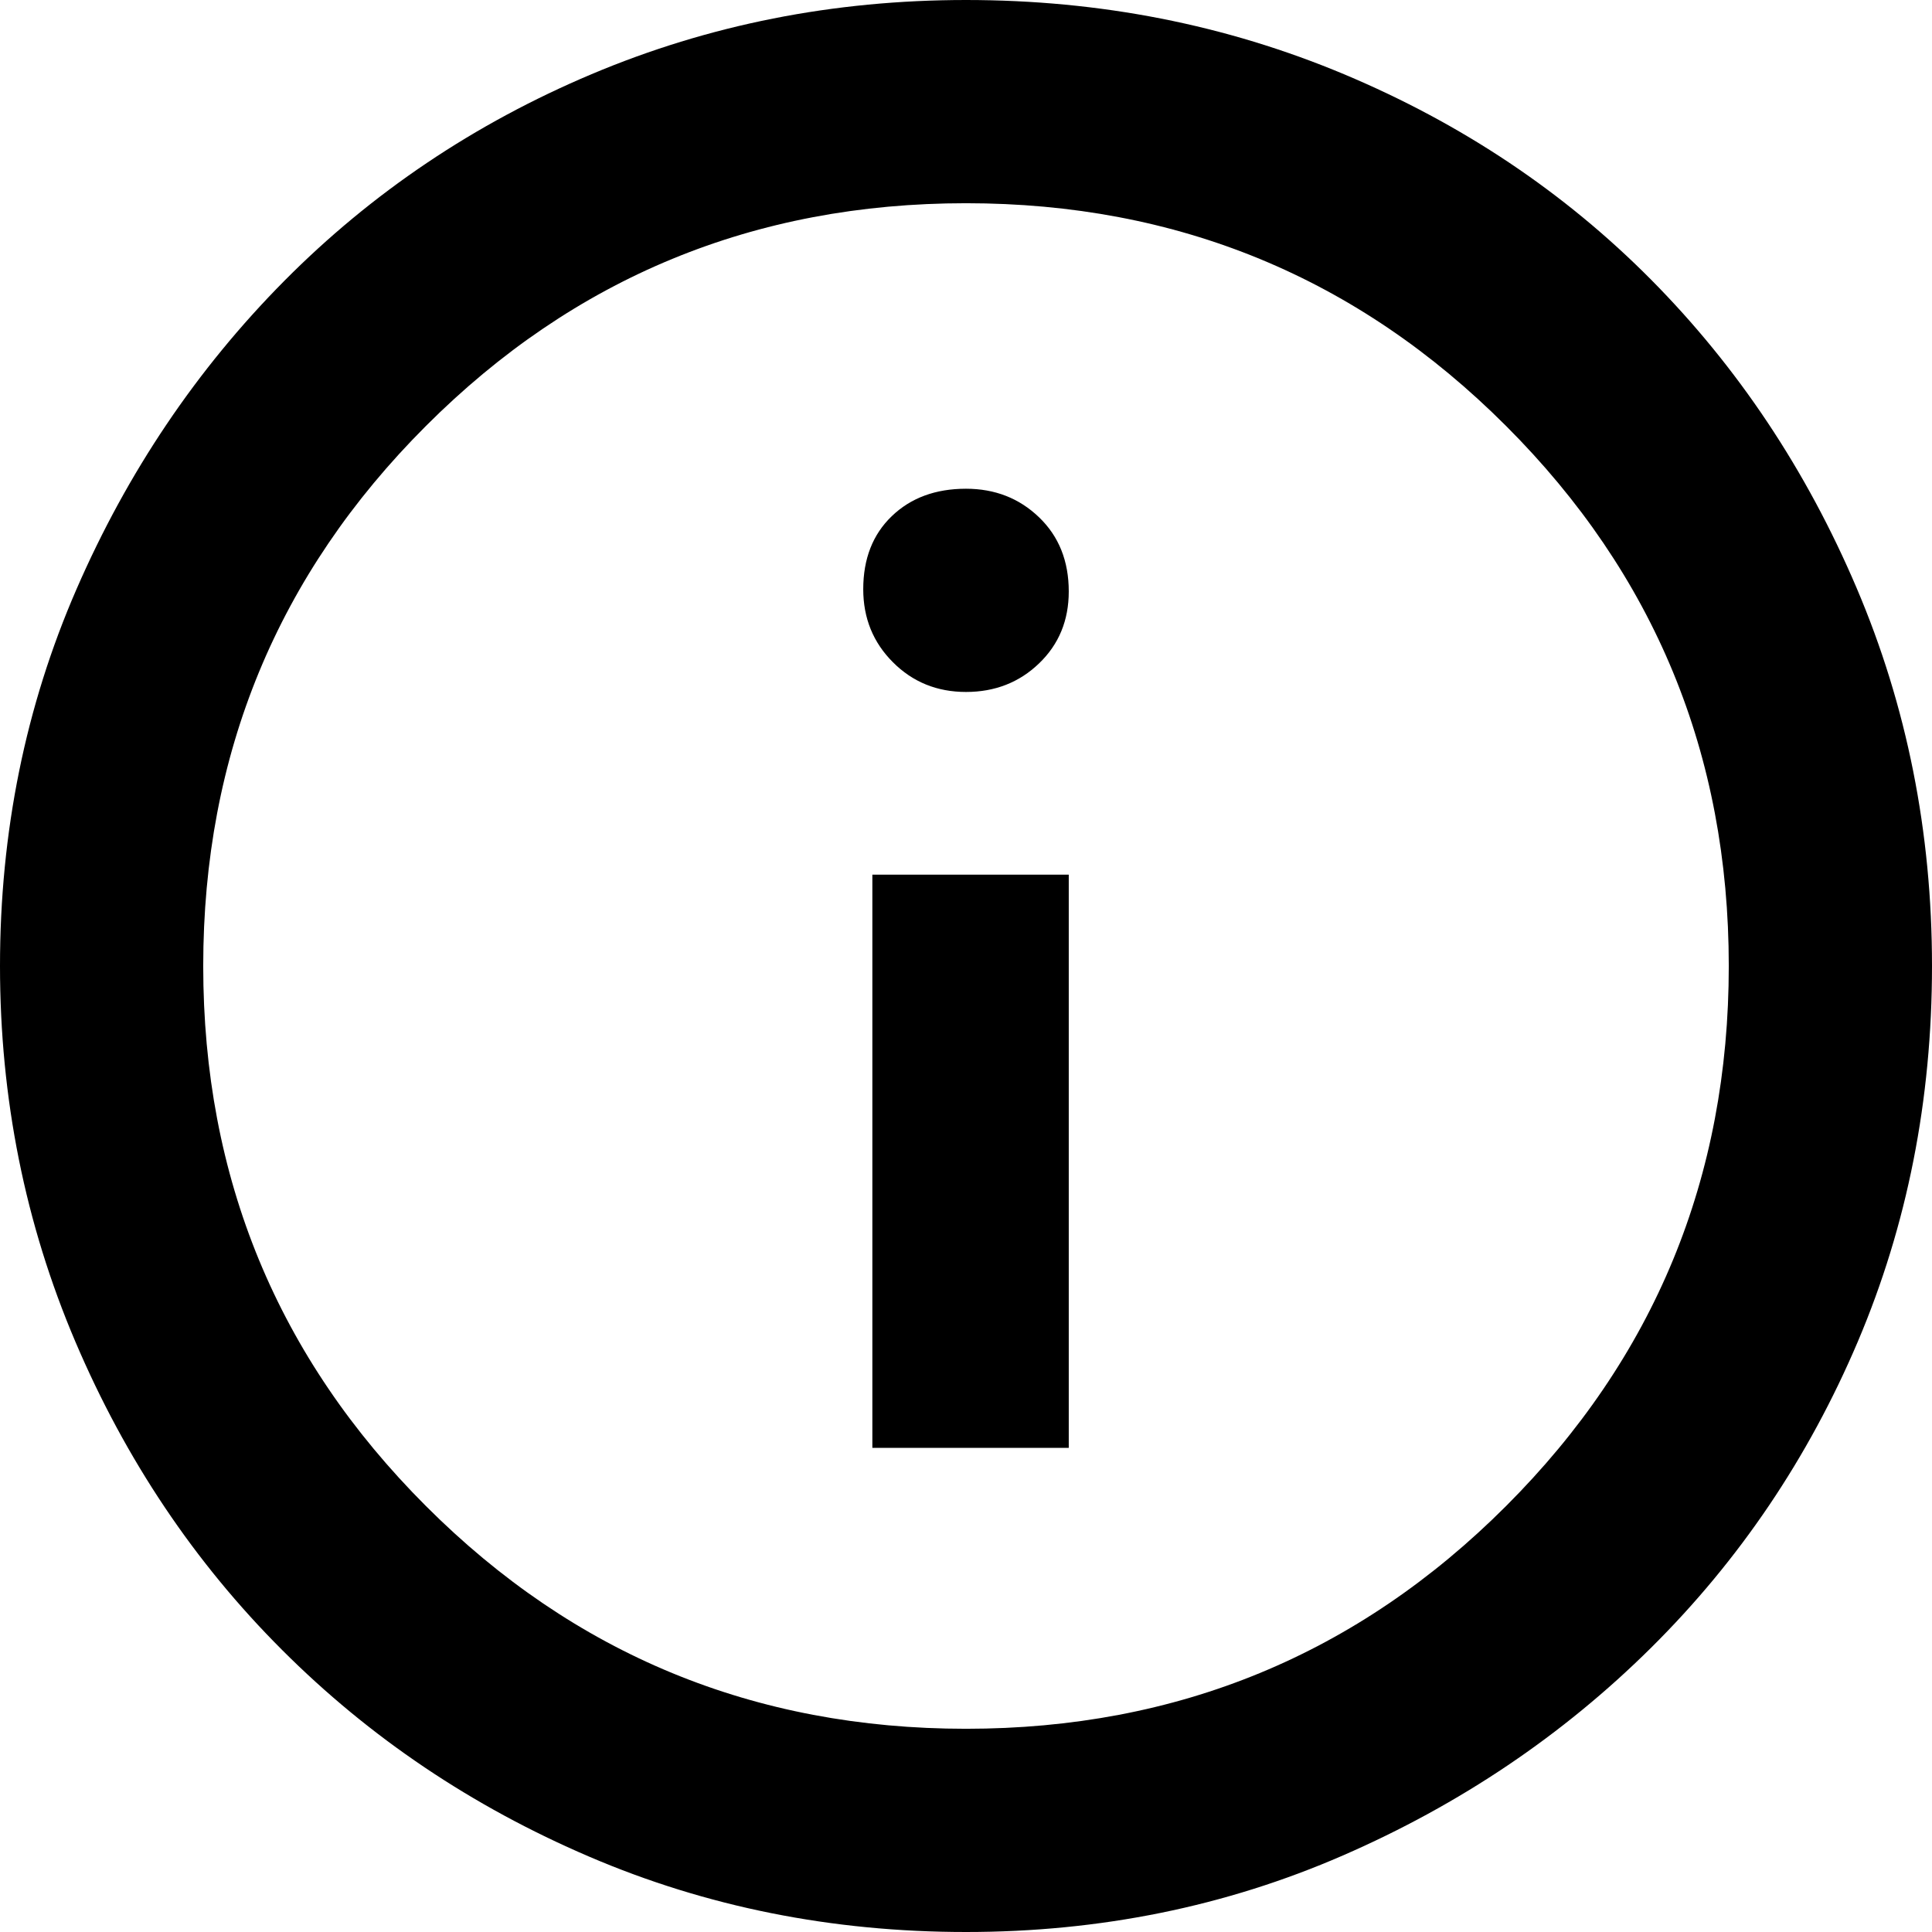
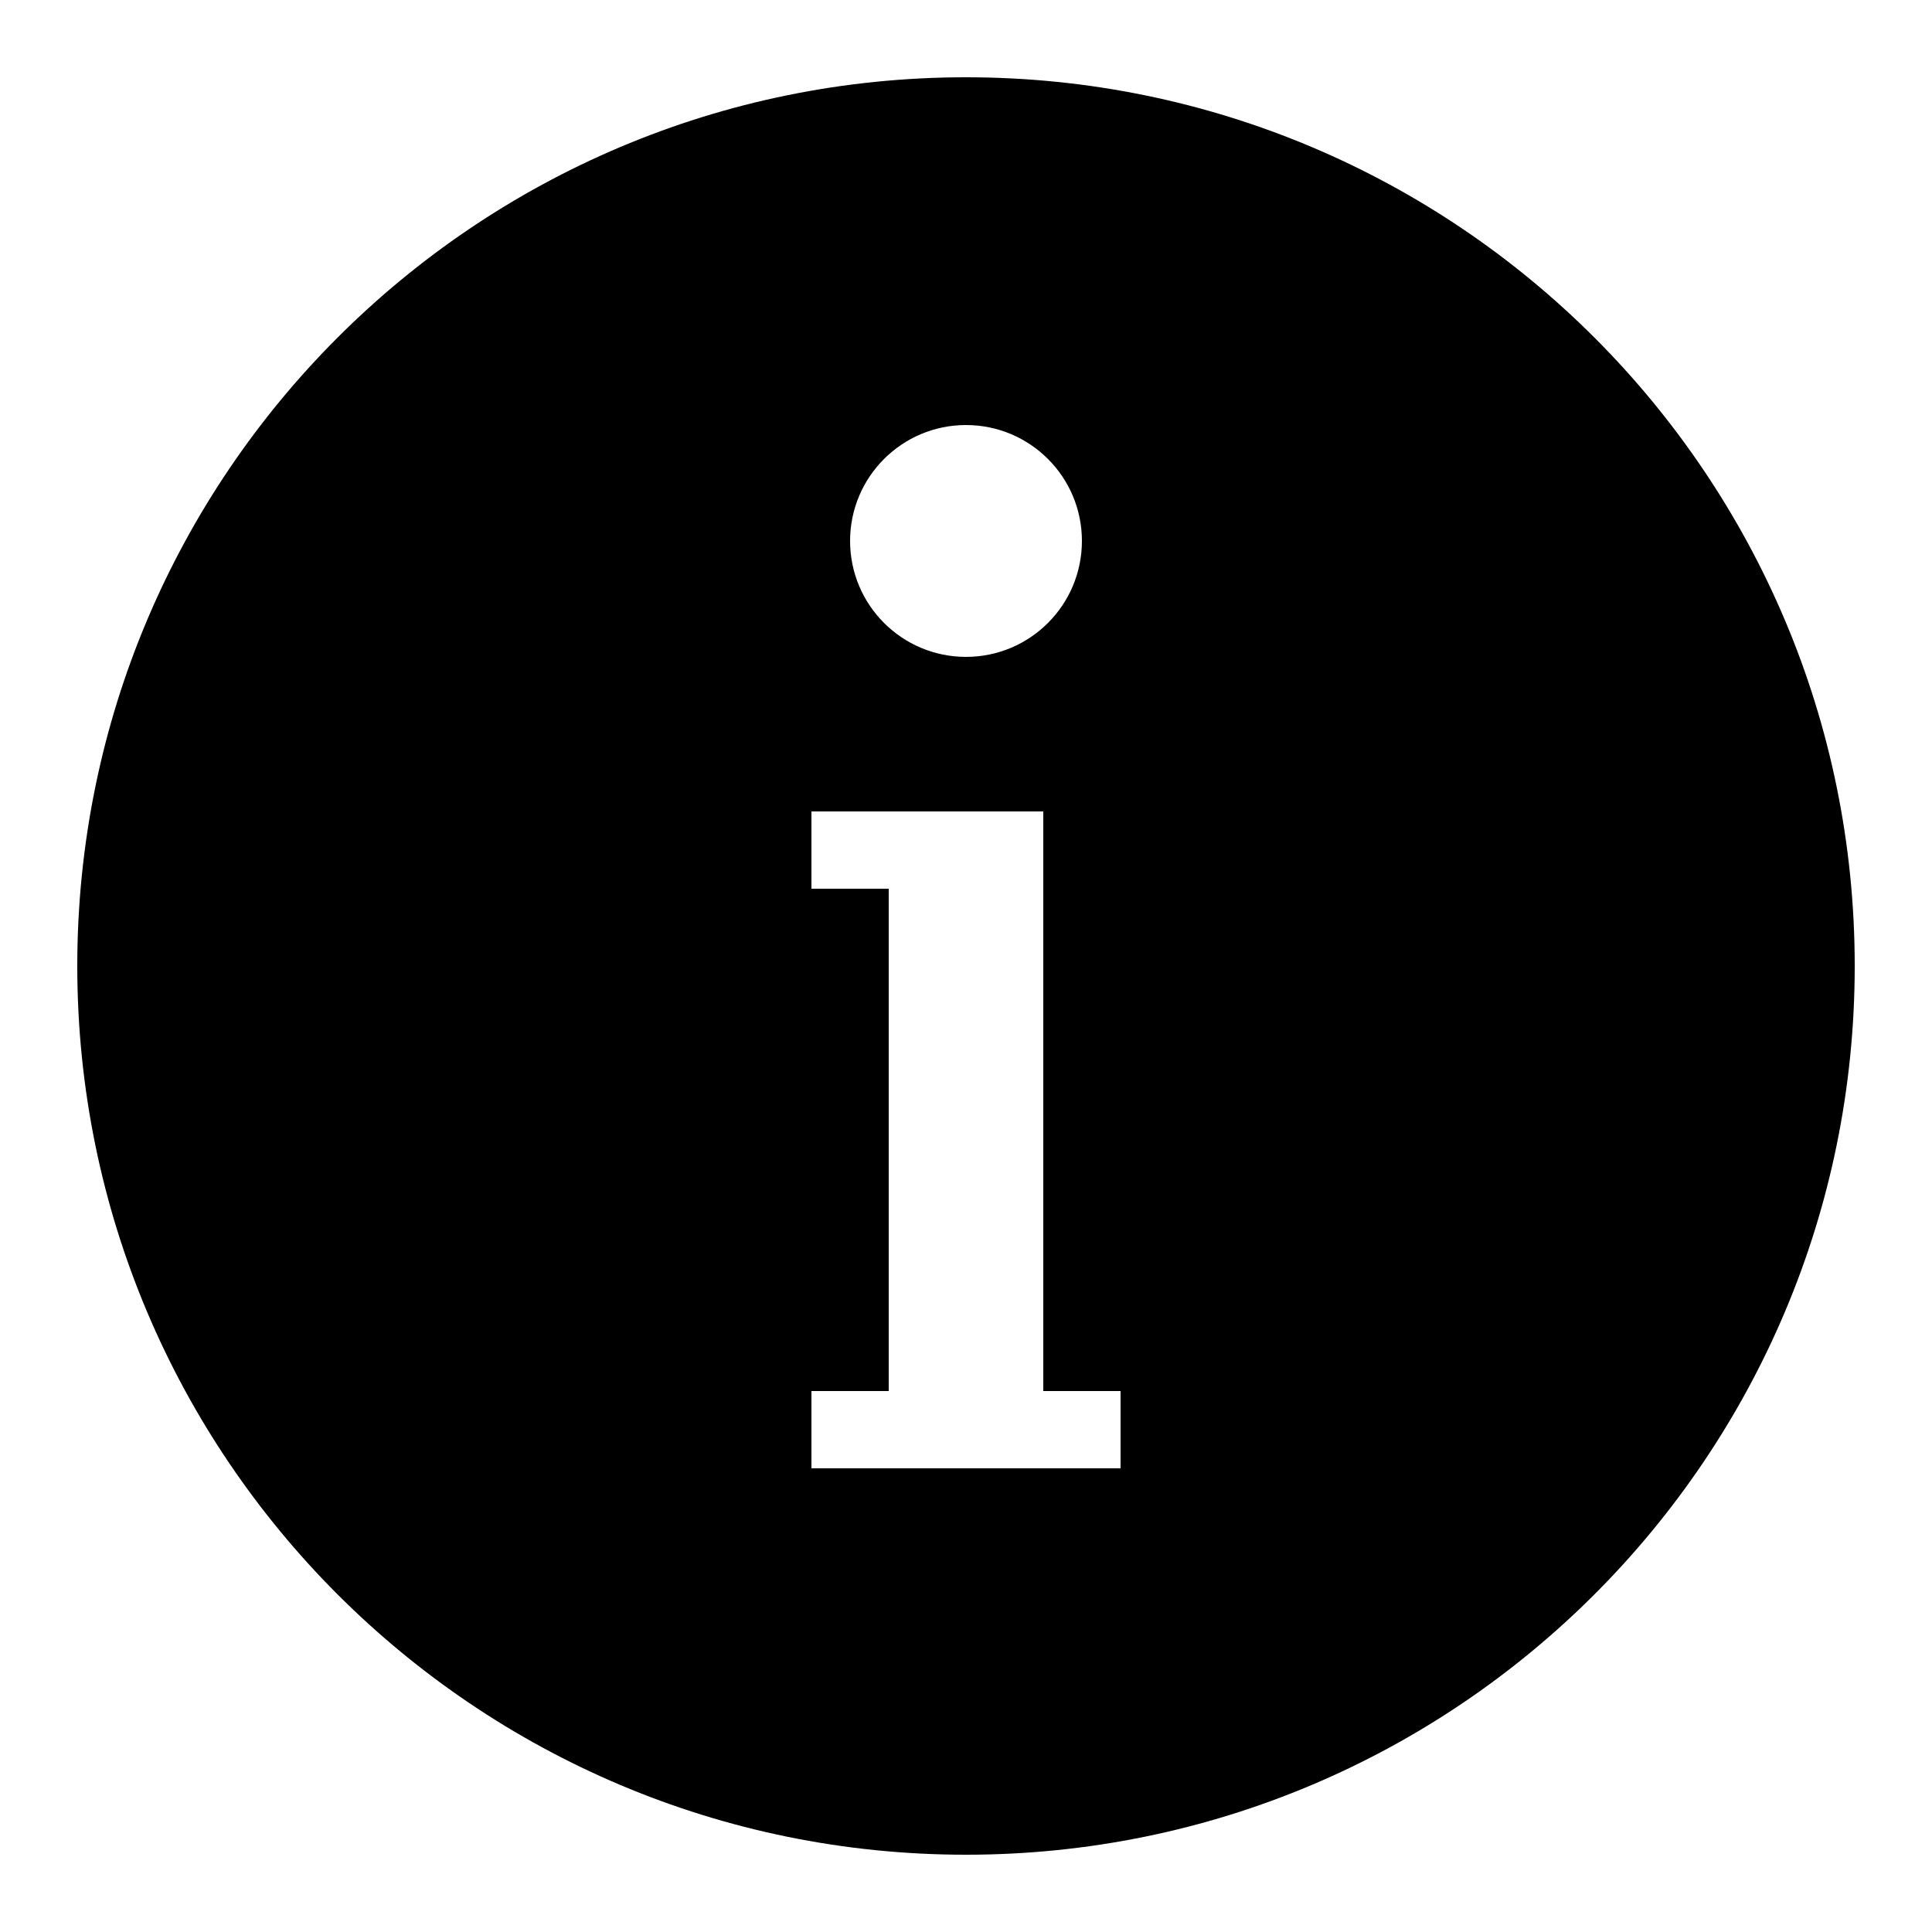
- <svg xmlns="http://www.w3.org/2000/svg" version="1.1" width="32px" height="32px" viewBox="0 0 32.0 32.0">
-   <defs>
-     <clipPath id="i0">
-       <path d="M16,0 C18.219,0 20.306,0.41 22.26,1.229 C24.214,2.049 25.91,3.183 27.348,4.633 C28.785,6.083 29.92,7.786 30.752,9.74 C31.584,11.694 32,13.781 32,16 C32,18.219 31.59,20.293 30.771,22.222 C29.951,24.151 28.81,25.841 27.348,27.291 C25.885,28.741 24.183,29.888 22.241,30.733 C20.3,31.578 18.219,32 16,32 C13.781,32 11.7,31.584 9.759,30.752 C7.817,29.92 6.122,28.779 4.672,27.328 C3.221,25.878 2.08,24.176 1.248,22.222 C0.416,20.268 0,18.194 0,16 C0,13.781 0.422,11.7 1.267,9.759 C2.112,7.817 3.259,6.115 4.709,4.652 C6.159,3.19 7.855,2.049 9.797,1.229 C11.738,0.41 13.806,0 16,0 Z M16,3.366 C12.495,3.366 9.513,4.596 7.055,7.055 C4.596,9.513 3.366,12.495 3.366,16 C3.366,19.505 4.596,22.487 7.055,24.945 C9.513,27.404 12.495,28.634 16,28.634 C19.505,28.634 22.487,27.404 24.945,24.945 C27.404,22.487 28.634,19.505 28.634,16 C28.634,12.495 27.404,9.513 24.945,7.055 C22.487,4.596 19.505,3.366 16,3.366 Z M17.702,14.487 L17.702,23.981 L14.449,23.981 L14.449,14.487 L17.702,14.487 Z M16,8.095 C16.479,8.095 16.883,8.253 17.21,8.568 C17.538,8.883 17.702,9.292 17.702,9.797 C17.702,10.276 17.538,10.673 17.21,10.988 C16.883,11.303 16.479,11.461 16,11.461 C15.521,11.461 15.117,11.297 14.79,10.969 C14.462,10.642 14.298,10.238 14.298,9.759 C14.298,9.255 14.456,8.851 14.771,8.549 C15.086,8.246 15.496,8.095 16,8.095 Z" />
-     </clipPath>
-   </defs>
-   <g transform="">
-     <g clip-path="url(#i0)">
-       <polygon points="0,0 32,0 32,32 0,32 0,0" stroke="none" />
-     </g>
-   </g>
+ <svg xmlns="http://www.w3.org/2000/svg" fill="#000000" viewBox="0 0 50 50" width="100px" height="100px">
+   <path d="M25,2C12.297,2,2,12.297,2,25s10.297,23,23,23s23-10.297,23-23S37.703,2,25,2z M25,11c1.657,0,3,1.343,3,3s-1.343,3-3,3 s-3-1.343-3-3S23.343,11,25,11z M29,38h-2h-4h-2v-2h2V23h-2v-2h2h4v2v13h2V38z" />
</svg>
